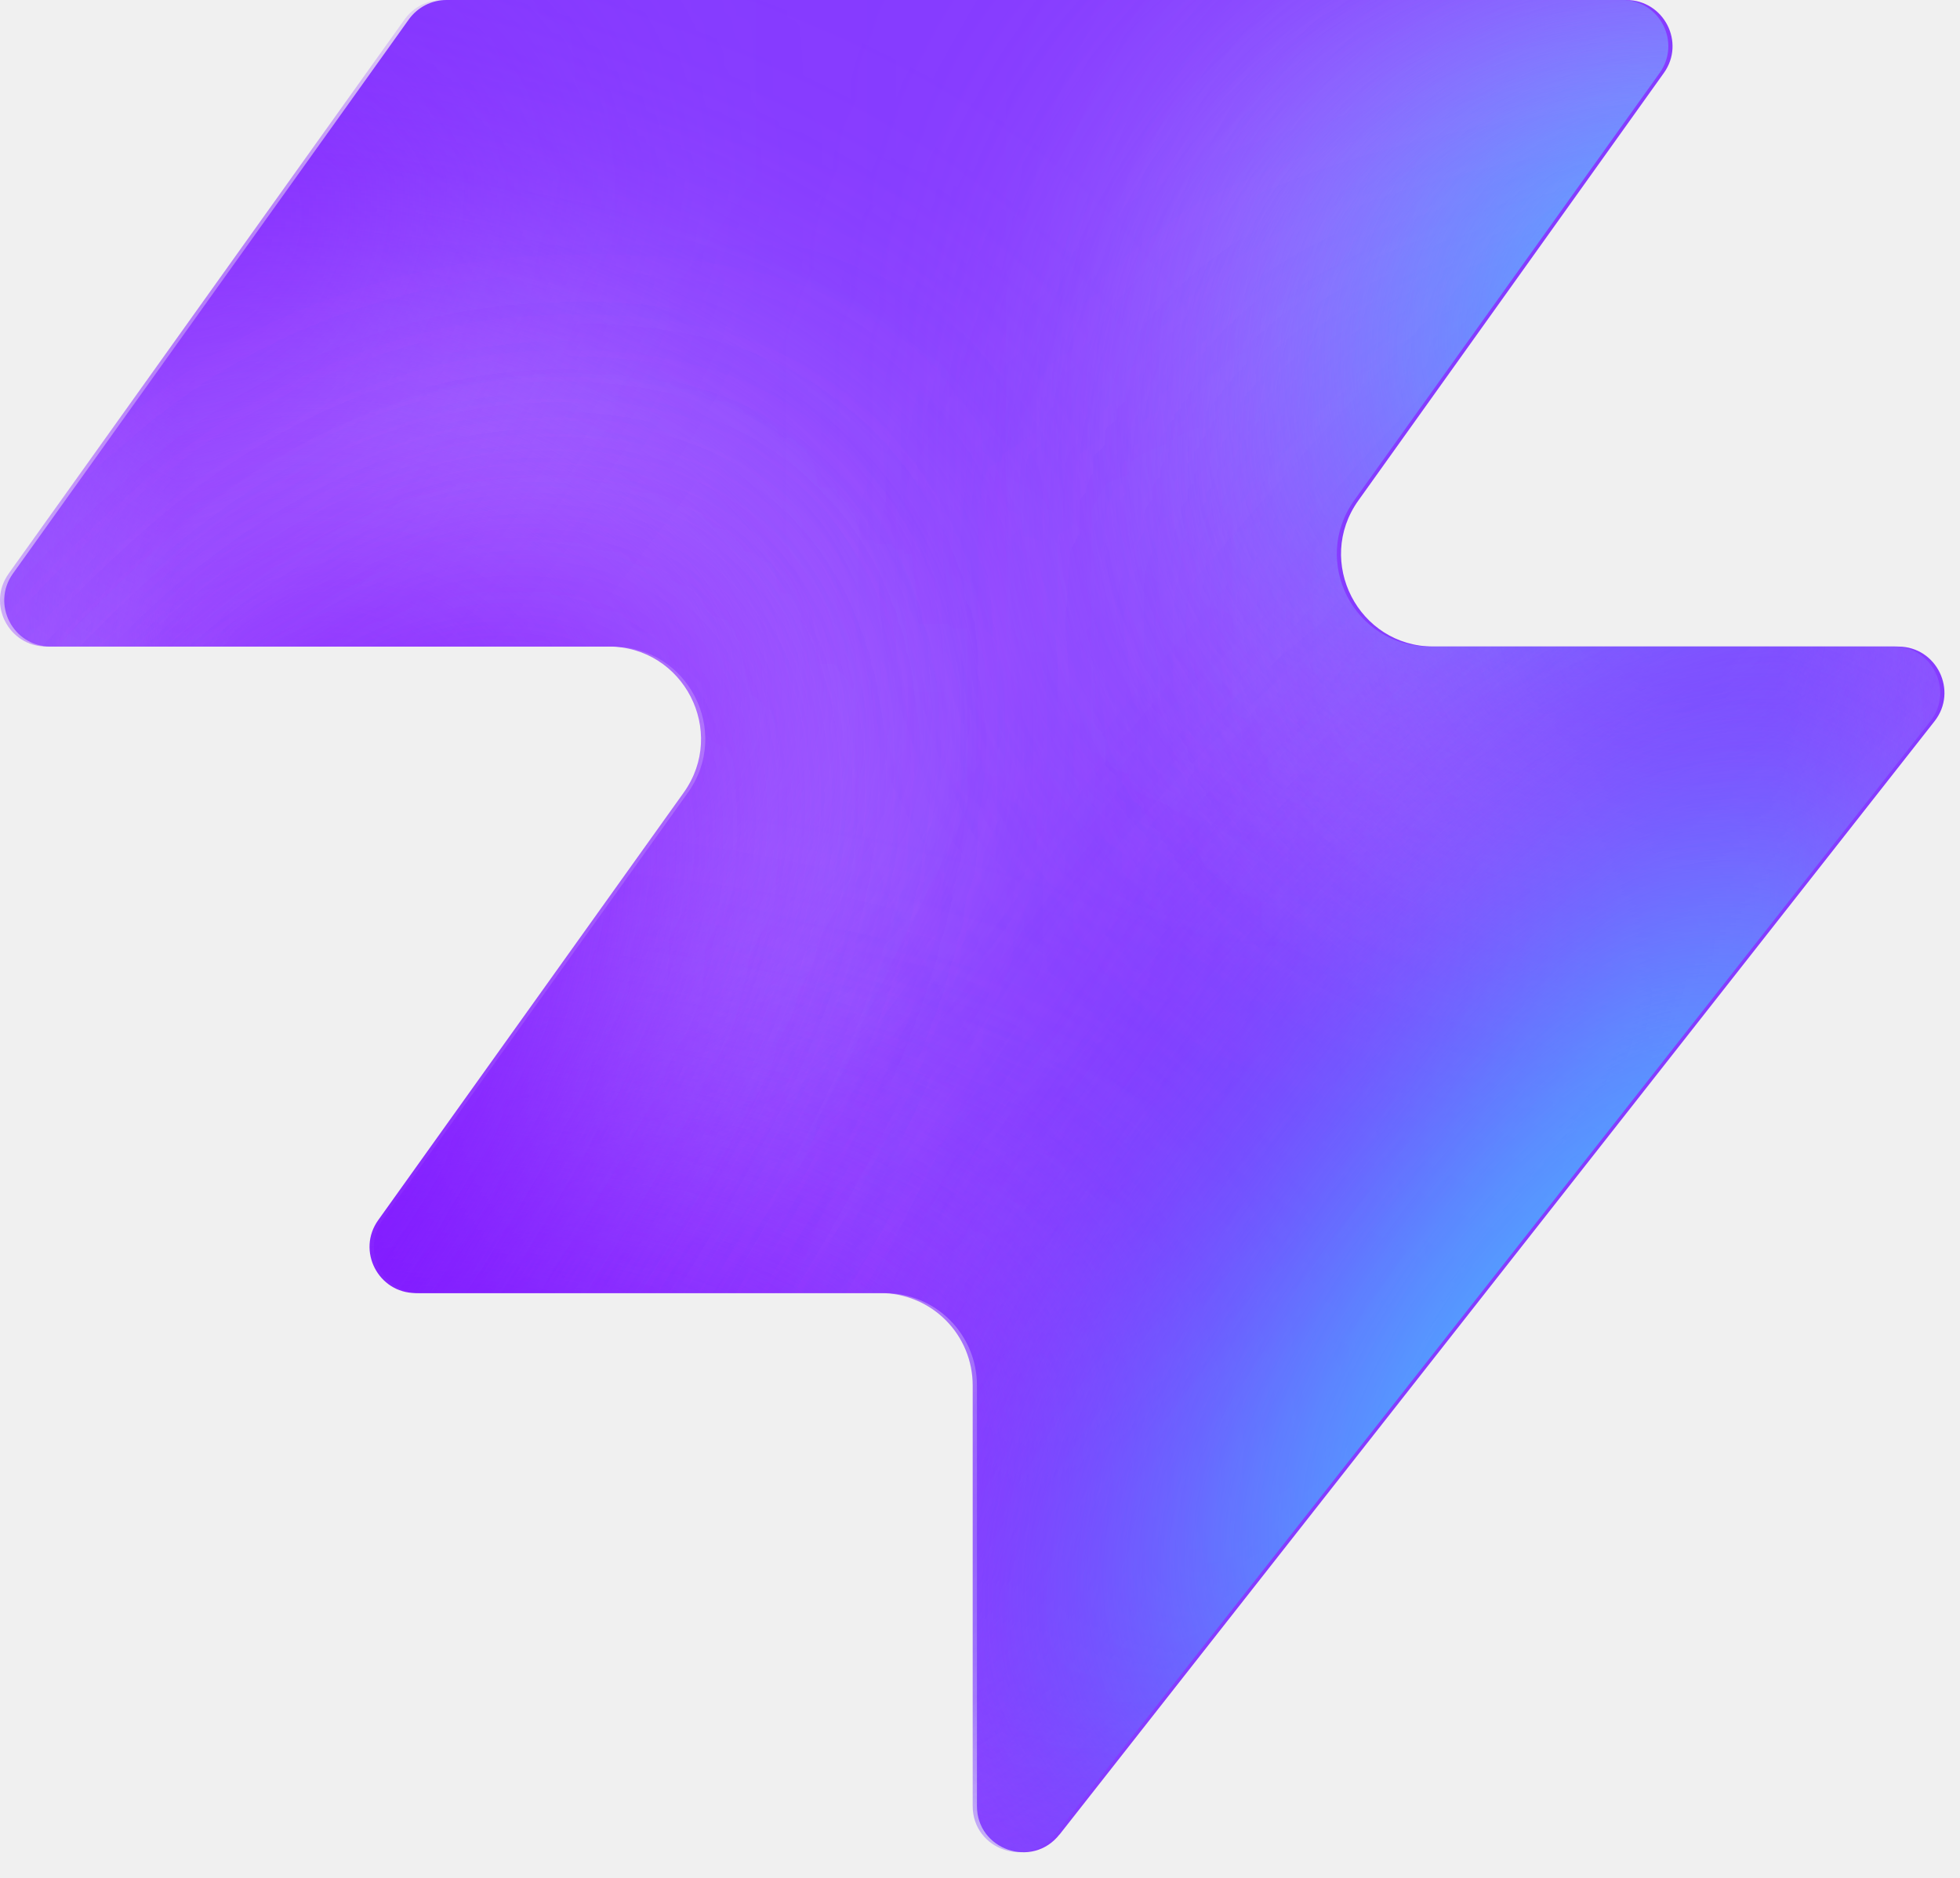
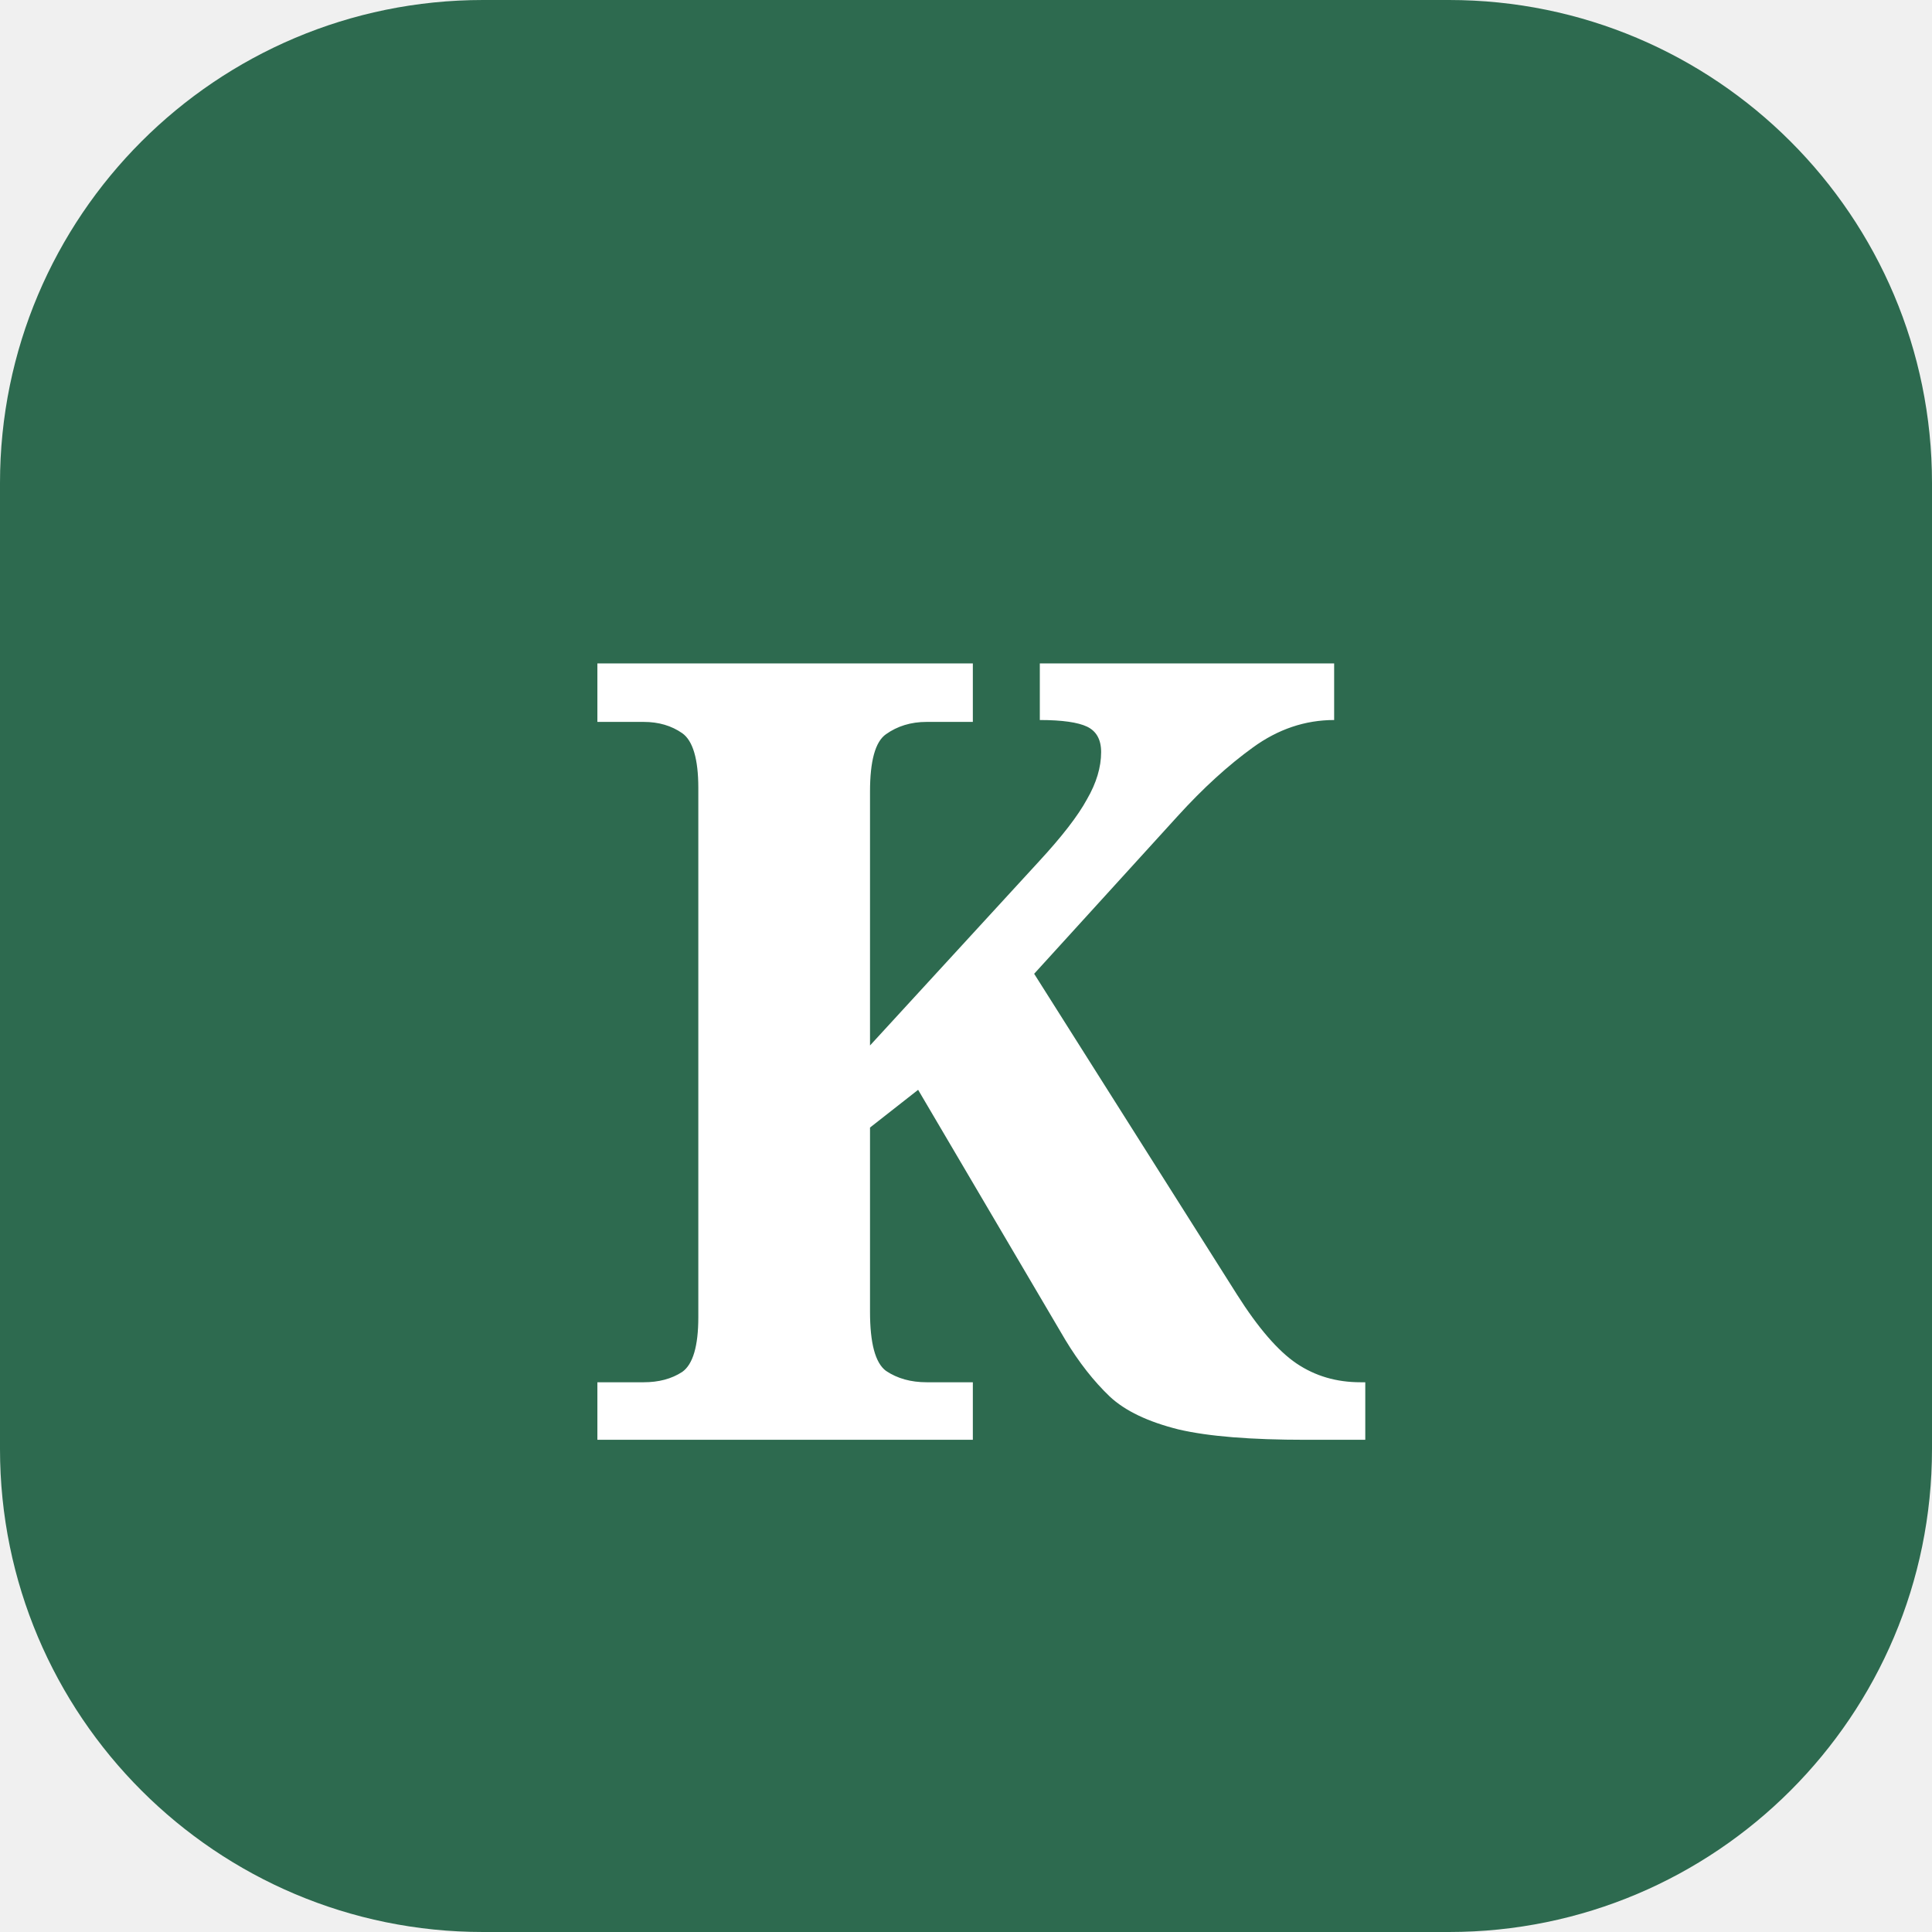
- <svg xmlns="http://www.w3.org/2000/svg" width="48" height="46" fill="none" viewBox="0 0 48 46">
-   <path fill="#863bff" d="M25.946 44.938c-.664.845-2.021.375-2.021-.698V33.937a2.26 2.26 0 0 0-2.262-2.262H10.287c-.92 0-1.456-1.04-.92-1.788l7.48-10.471c1.07-1.497 0-3.578-1.842-3.578H1.237c-.92 0-1.456-1.04-.92-1.788L10.013.474c.214-.297.556-.474.92-.474h28.894c.92 0 1.456 1.04.92 1.788l-7.48 10.471c-1.07 1.498 0 3.579 1.842 3.579h11.377c.943 0 1.473 1.088.89 1.83L25.947 44.94z" style="fill:#863bff;fill:color(display-p3 .525 .23 1);fill-opacity:1" />
-   <mask id="a" width="48" height="46" x="0" y="0" maskUnits="userSpaceOnUse" style="mask-type:alpha">
-     <path fill="#000" d="M25.842 44.938c-.664.844-2.021.375-2.021-.698V33.937a2.26 2.26 0 0 0-2.262-2.262H10.183c-.92 0-1.456-1.04-.92-1.788l7.48-10.471c1.07-1.498 0-3.579-1.842-3.579H1.133c-.92 0-1.456-1.04-.92-1.787L9.91.473c.214-.297.556-.474.92-.474h28.894c.92 0 1.456 1.04.92 1.788l-7.48 10.471c-1.07 1.498 0 3.578 1.842 3.578h11.377c.943 0 1.473 1.088.89 1.832L25.843 44.94z" style="fill:#000;fill-opacity:1" />
-   </mask>
-   <g mask="url(#a)">
-     <g filter="url(#b)">
-       <ellipse cx="5.508" cy="14.704" fill="#ede6ff" rx="5.508" ry="14.704" style="fill:#ede6ff;fill:color(display-p3 .927 .903 1);fill-opacity:1" transform="matrix(.00324 1 1 -.00324 -4.47 31.516)" />
-     </g>
-     <g filter="url(#c)">
-       <ellipse cx="10.399" cy="29.851" fill="#ede6ff" rx="10.399" ry="29.851" style="fill:#ede6ff;fill:color(display-p3 .927 .903 1);fill-opacity:1" transform="matrix(.00324 1 1 -.00324 -39.328 7.883)" />
-     </g>
-     <g filter="url(#d)">
-       <ellipse cx="5.508" cy="30.487" fill="#7e14ff" rx="5.508" ry="30.487" style="fill:#7e14ff;fill:color(display-p3 .492 .077 1);fill-opacity:1" transform="rotate(89.814 -25.913 -14.639)scale(1 -1)" />
-     </g>
-     <g filter="url(#e)">
-       <ellipse cx="5.508" cy="30.599" fill="#7e14ff" rx="5.508" ry="30.599" style="fill:#7e14ff;fill:color(display-p3 .492 .077 1);fill-opacity:1" transform="rotate(89.814 -32.644 -3.334)scale(1 -1)" />
-     </g>
-     <g filter="url(#f)">
-       <ellipse cx="5.508" cy="30.599" fill="#7e14ff" rx="5.508" ry="30.599" style="fill:#7e14ff;fill:color(display-p3 .492 .077 1);fill-opacity:1" transform="matrix(.00324 1 1 -.00324 -34.34 30.47)" />
-     </g>
-     <g filter="url(#g)">
-       <ellipse cx="14.072" cy="22.078" fill="#ede6ff" rx="14.072" ry="22.078" style="fill:#ede6ff;fill:color(display-p3 .927 .903 1);fill-opacity:1" transform="rotate(93.35 24.506 48.493)scale(-1 1)" />
-     </g>
-     <g filter="url(#h)">
-       <ellipse cx="3.47" cy="21.501" fill="#7e14ff" rx="3.47" ry="21.501" style="fill:#7e14ff;fill:color(display-p3 .492 .077 1);fill-opacity:1" transform="rotate(89.009 28.708 47.59)scale(-1 1)" />
-     </g>
-     <g filter="url(#i)">
-       <ellipse cx="3.47" cy="21.501" fill="#7e14ff" rx="3.47" ry="21.501" style="fill:#7e14ff;fill:color(display-p3 .492 .077 1);fill-opacity:1" transform="rotate(89.009 28.708 47.59)scale(-1 1)" />
-     </g>
-     <g filter="url(#j)">
-       <ellipse cx=".387" cy="8.972" fill="#7e14ff" rx="4.407" ry="29.108" style="fill:#7e14ff;fill:color(display-p3 .492 .077 1);fill-opacity:1" transform="rotate(39.51 .387 8.972)" />
-     </g>
-     <g filter="url(#k)">
-       <ellipse cx="47.523" cy="-6.092" fill="#7e14ff" rx="4.407" ry="29.108" style="fill:#7e14ff;fill:color(display-p3 .492 .077 1);fill-opacity:1" transform="rotate(37.892 47.523 -6.092)" />
-     </g>
-     <g filter="url(#l)">
-       <ellipse cx="41.412" cy="6.333" fill="#47bfff" rx="5.971" ry="9.665" style="fill:#47bfff;fill:color(display-p3 .28 .748 1);fill-opacity:1" transform="rotate(37.892 41.412 6.333)" />
-     </g>
-     <g filter="url(#m)">
-       <ellipse cx="-1.879" cy="38.332" fill="#7e14ff" rx="4.407" ry="29.108" style="fill:#7e14ff;fill:color(display-p3 .492 .077 1);fill-opacity:1" transform="rotate(37.892 -1.88 38.332)" />
-     </g>
-     <g filter="url(#n)">
-       <ellipse cx="-1.879" cy="38.332" fill="#7e14ff" rx="4.407" ry="29.108" style="fill:#7e14ff;fill:color(display-p3 .492 .077 1);fill-opacity:1" transform="rotate(37.892 -1.88 38.332)" />
-     </g>
-     <g filter="url(#o)">
-       <ellipse cx="35.651" cy="29.907" fill="#7e14ff" rx="4.407" ry="29.108" style="fill:#7e14ff;fill:color(display-p3 .492 .077 1);fill-opacity:1" transform="rotate(37.892 35.651 29.907)" />
-     </g>
-     <g filter="url(#p)">
-       <ellipse cx="38.418" cy="32.4" fill="#47bfff" rx="5.971" ry="15.297" style="fill:#47bfff;fill:color(display-p3 .28 .748 1);fill-opacity:1" transform="rotate(37.892 38.418 32.4)" />
-     </g>
-   </g>
-   <defs>
-     <filter id="b" width="60.045" height="41.654" x="-19.77" y="16.149" color-interpolation-filters="sRGB" filterUnits="userSpaceOnUse">
-       <feFlood flood-opacity="0" result="BackgroundImageFix" />
-       <feBlend in="SourceGraphic" in2="BackgroundImageFix" result="shape" />
-       <feGaussianBlur result="effect1_foregroundBlur_2002_17158" stdDeviation="7.659" />
-     </filter>
-     <filter id="c" width="90.34" height="51.437" x="-54.613" y="-7.533" color-interpolation-filters="sRGB" filterUnits="userSpaceOnUse">
-       <feFlood flood-opacity="0" result="BackgroundImageFix" />
-       <feBlend in="SourceGraphic" in2="BackgroundImageFix" result="shape" />
-       <feGaussianBlur result="effect1_foregroundBlur_2002_17158" stdDeviation="7.659" />
-     </filter>
-     <filter id="d" width="79.355" height="29.4" x="-49.64" y="2.03" color-interpolation-filters="sRGB" filterUnits="userSpaceOnUse">
-       <feFlood flood-opacity="0" result="BackgroundImageFix" />
-       <feBlend in="SourceGraphic" in2="BackgroundImageFix" result="shape" />
-       <feGaussianBlur result="effect1_foregroundBlur_2002_17158" stdDeviation="4.596" />
-     </filter>
-     <filter id="e" width="79.579" height="29.4" x="-45.045" y="20.029" color-interpolation-filters="sRGB" filterUnits="userSpaceOnUse">
-       <feFlood flood-opacity="0" result="BackgroundImageFix" />
-       <feBlend in="SourceGraphic" in2="BackgroundImageFix" result="shape" />
-       <feGaussianBlur result="effect1_foregroundBlur_2002_17158" stdDeviation="4.596" />
-     </filter>
-     <filter id="f" width="79.579" height="29.4" x="-43.513" y="21.178" color-interpolation-filters="sRGB" filterUnits="userSpaceOnUse">
-       <feFlood flood-opacity="0" result="BackgroundImageFix" />
-       <feBlend in="SourceGraphic" in2="BackgroundImageFix" result="shape" />
-       <feGaussianBlur result="effect1_foregroundBlur_2002_17158" stdDeviation="4.596" />
-     </filter>
-     <filter id="g" width="74.749" height="58.852" x="15.756" y="-17.901" color-interpolation-filters="sRGB" filterUnits="userSpaceOnUse">
-       <feFlood flood-opacity="0" result="BackgroundImageFix" />
-       <feBlend in="SourceGraphic" in2="BackgroundImageFix" result="shape" />
-       <feGaussianBlur result="effect1_foregroundBlur_2002_17158" stdDeviation="7.659" />
-     </filter>
-     <filter id="h" width="61.377" height="25.362" x="23.548" y="2.284" color-interpolation-filters="sRGB" filterUnits="userSpaceOnUse">
-       <feFlood flood-opacity="0" result="BackgroundImageFix" />
-       <feBlend in="SourceGraphic" in2="BackgroundImageFix" result="shape" />
-       <feGaussianBlur result="effect1_foregroundBlur_2002_17158" stdDeviation="4.596" />
-     </filter>
-     <filter id="i" width="61.377" height="25.362" x="23.548" y="2.284" color-interpolation-filters="sRGB" filterUnits="userSpaceOnUse">
-       <feFlood flood-opacity="0" result="BackgroundImageFix" />
-       <feBlend in="SourceGraphic" in2="BackgroundImageFix" result="shape" />
-       <feGaussianBlur result="effect1_foregroundBlur_2002_17158" stdDeviation="4.596" />
-     </filter>
-     <filter id="j" width="56.045" height="63.649" x="-27.636" y="-22.853" color-interpolation-filters="sRGB" filterUnits="userSpaceOnUse">
-       <feFlood flood-opacity="0" result="BackgroundImageFix" />
-       <feBlend in="SourceGraphic" in2="BackgroundImageFix" result="shape" />
-       <feGaussianBlur result="effect1_foregroundBlur_2002_17158" stdDeviation="4.596" />
-     </filter>
-     <filter id="k" width="54.814" height="64.646" x="20.116" y="-38.415" color-interpolation-filters="sRGB" filterUnits="userSpaceOnUse">
-       <feFlood flood-opacity="0" result="BackgroundImageFix" />
-       <feBlend in="SourceGraphic" in2="BackgroundImageFix" result="shape" />
-       <feGaussianBlur result="effect1_foregroundBlur_2002_17158" stdDeviation="4.596" />
-     </filter>
-     <filter id="l" width="33.541" height="35.313" x="24.641" y="-11.323" color-interpolation-filters="sRGB" filterUnits="userSpaceOnUse">
-       <feFlood flood-opacity="0" result="BackgroundImageFix" />
-       <feBlend in="SourceGraphic" in2="BackgroundImageFix" result="shape" />
-       <feGaussianBlur result="effect1_foregroundBlur_2002_17158" stdDeviation="4.596" />
-     </filter>
-     <filter id="m" width="54.814" height="64.646" x="-29.286" y="6.009" color-interpolation-filters="sRGB" filterUnits="userSpaceOnUse">
-       <feFlood flood-opacity="0" result="BackgroundImageFix" />
-       <feBlend in="SourceGraphic" in2="BackgroundImageFix" result="shape" />
-       <feGaussianBlur result="effect1_foregroundBlur_2002_17158" stdDeviation="4.596" />
-     </filter>
-     <filter id="n" width="54.814" height="64.646" x="-29.286" y="6.009" color-interpolation-filters="sRGB" filterUnits="userSpaceOnUse">
-       <feFlood flood-opacity="0" result="BackgroundImageFix" />
-       <feBlend in="SourceGraphic" in2="BackgroundImageFix" result="shape" />
-       <feGaussianBlur result="effect1_foregroundBlur_2002_17158" stdDeviation="4.596" />
-     </filter>
-     <filter id="o" width="54.814" height="64.646" x="8.244" y="-2.416" color-interpolation-filters="sRGB" filterUnits="userSpaceOnUse">
-       <feFlood flood-opacity="0" result="BackgroundImageFix" />
-       <feBlend in="SourceGraphic" in2="BackgroundImageFix" result="shape" />
-       <feGaussianBlur result="effect1_foregroundBlur_2002_17158" stdDeviation="4.596" />
-     </filter>
-     <filter id="p" width="39.409" height="43.623" x="18.713" y="10.588" color-interpolation-filters="sRGB" filterUnits="userSpaceOnUse">
-       <feFlood flood-opacity="0" result="BackgroundImageFix" />
-       <feBlend in="SourceGraphic" in2="BackgroundImageFix" result="shape" />
-       <feGaussianBlur result="effect1_foregroundBlur_2002_17158" stdDeviation="4.596" />
-     </filter>
-   </defs>
+ <svg xmlns="http://www.w3.org/2000/svg" viewBox="0 0 32 32">
+   <rect width="32" height="32" rx="8" fill="#2D6A4F" />
+   <text x="50%" y="55%" dominant-baseline="middle" text-anchor="middle" fill="white" font-size="18" font-family="serif" font-weight="bold">K</text>
</svg>
